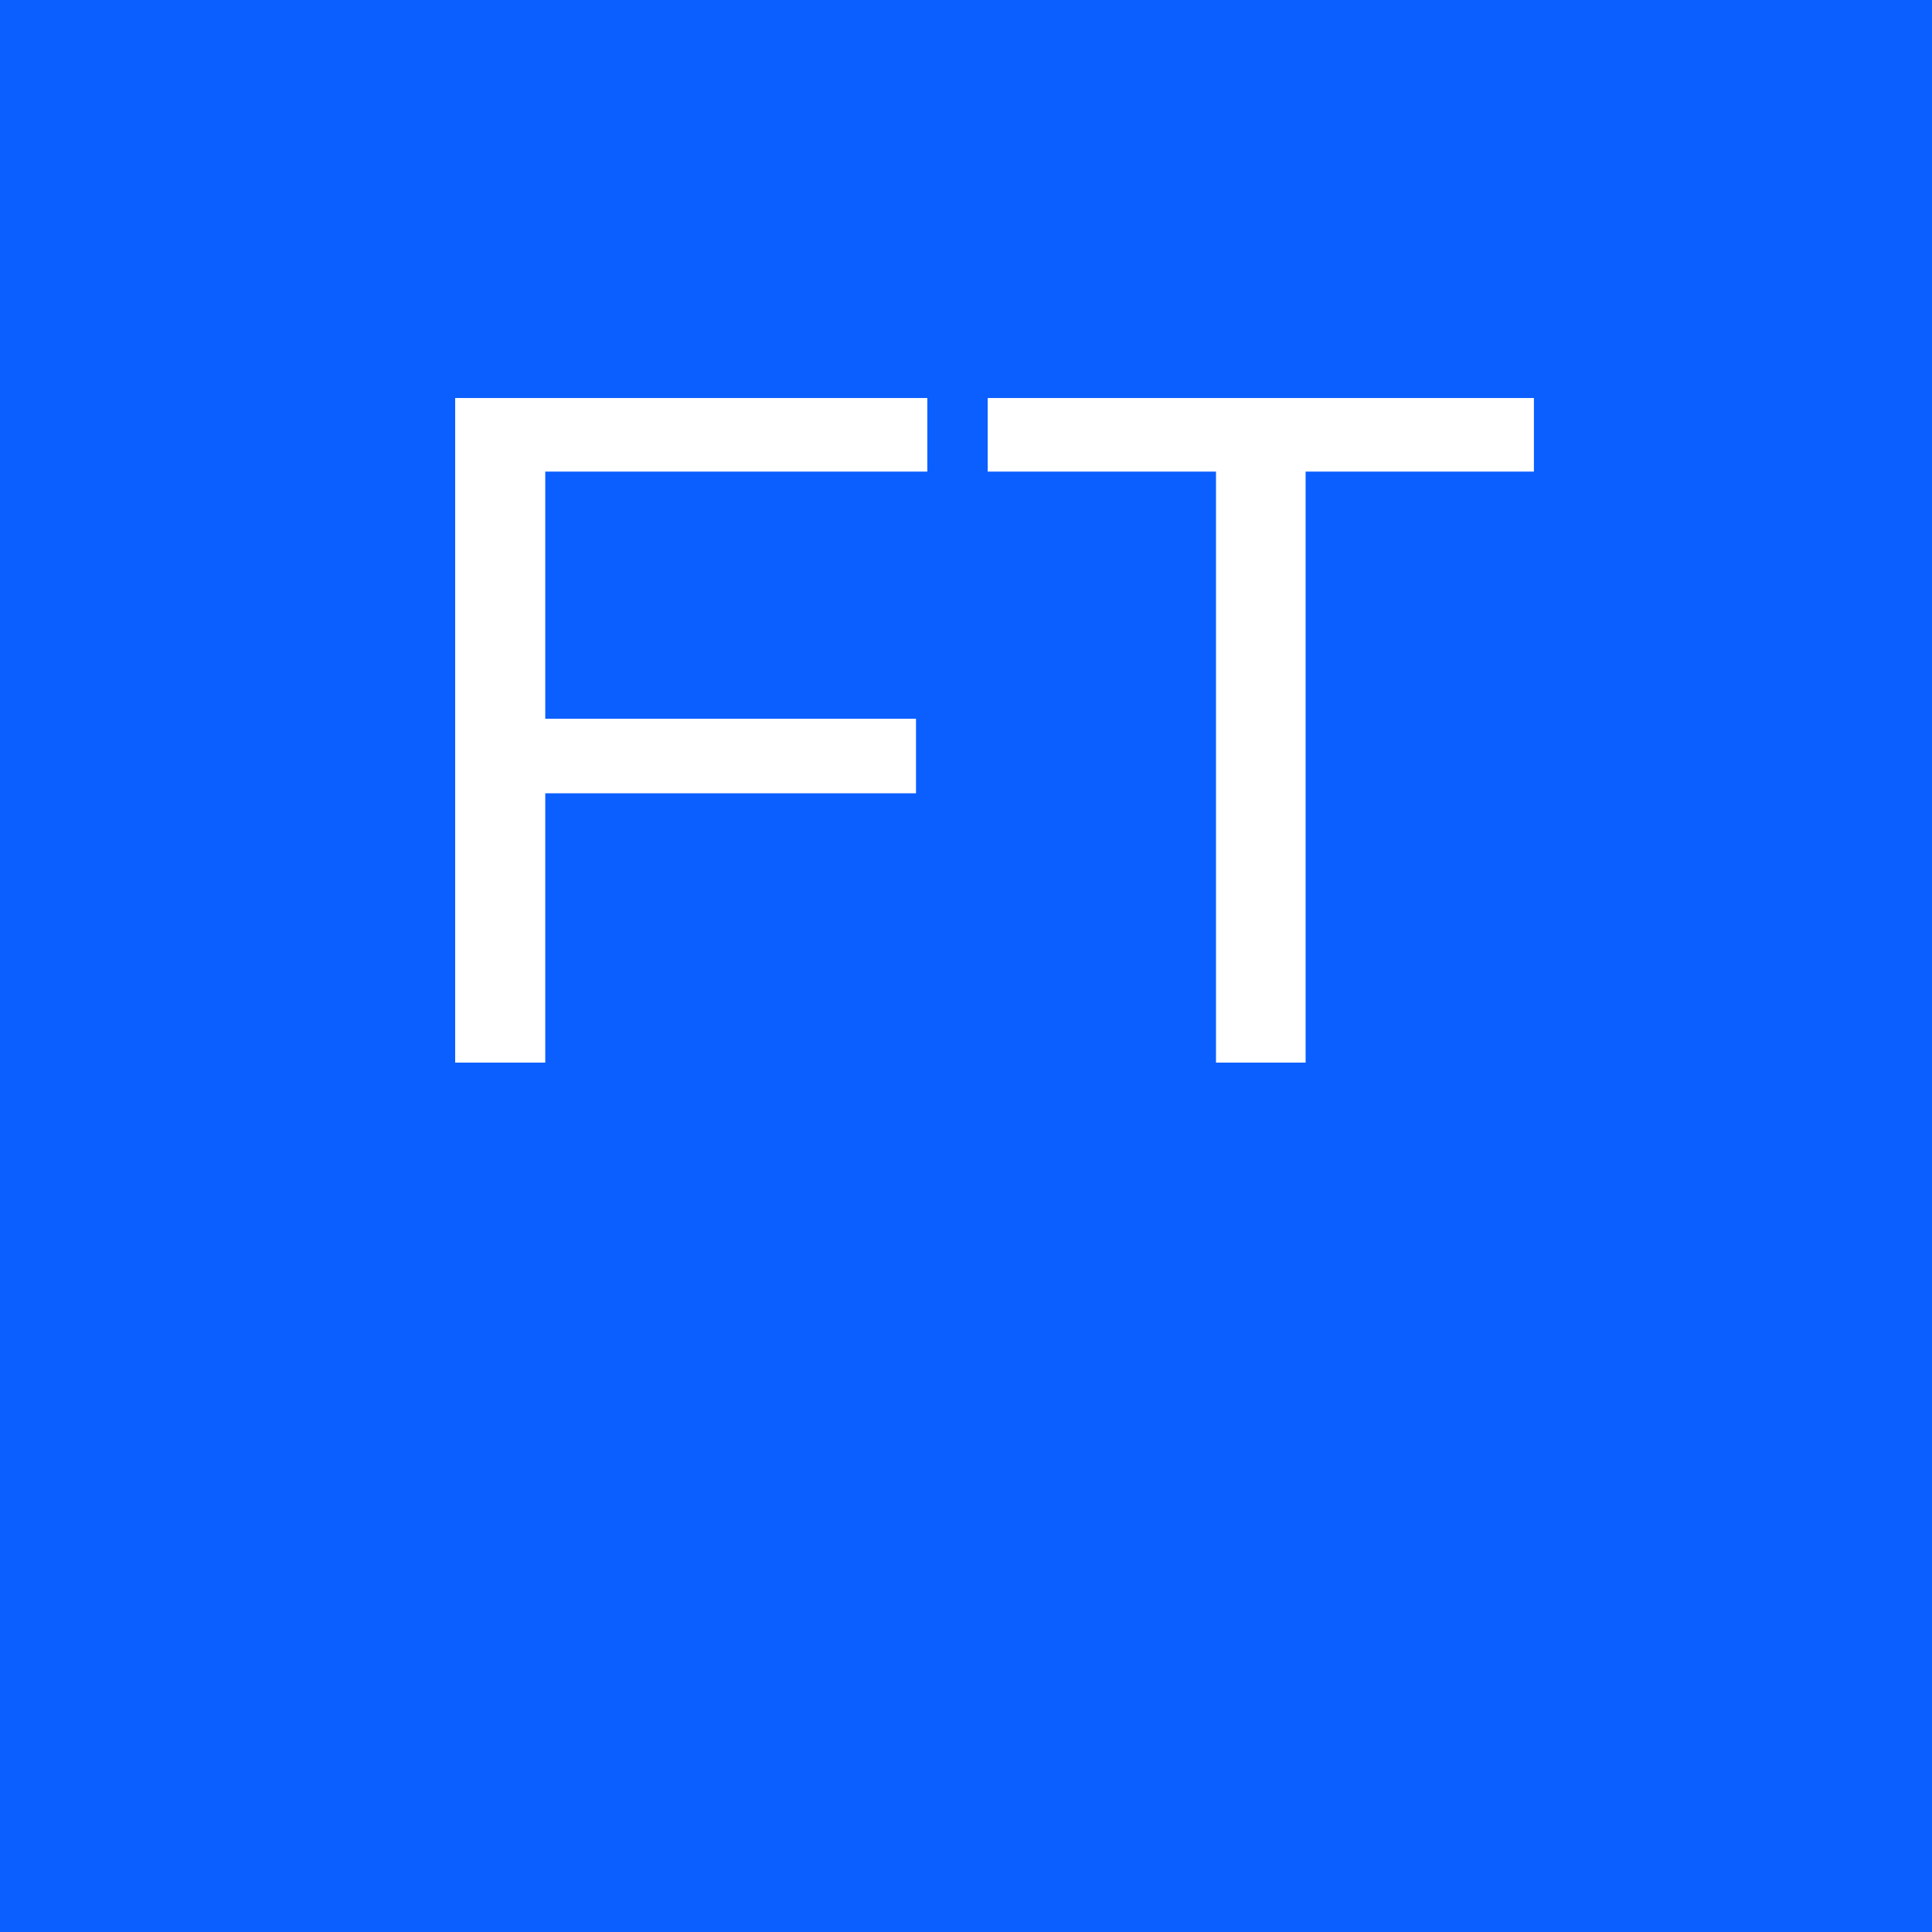
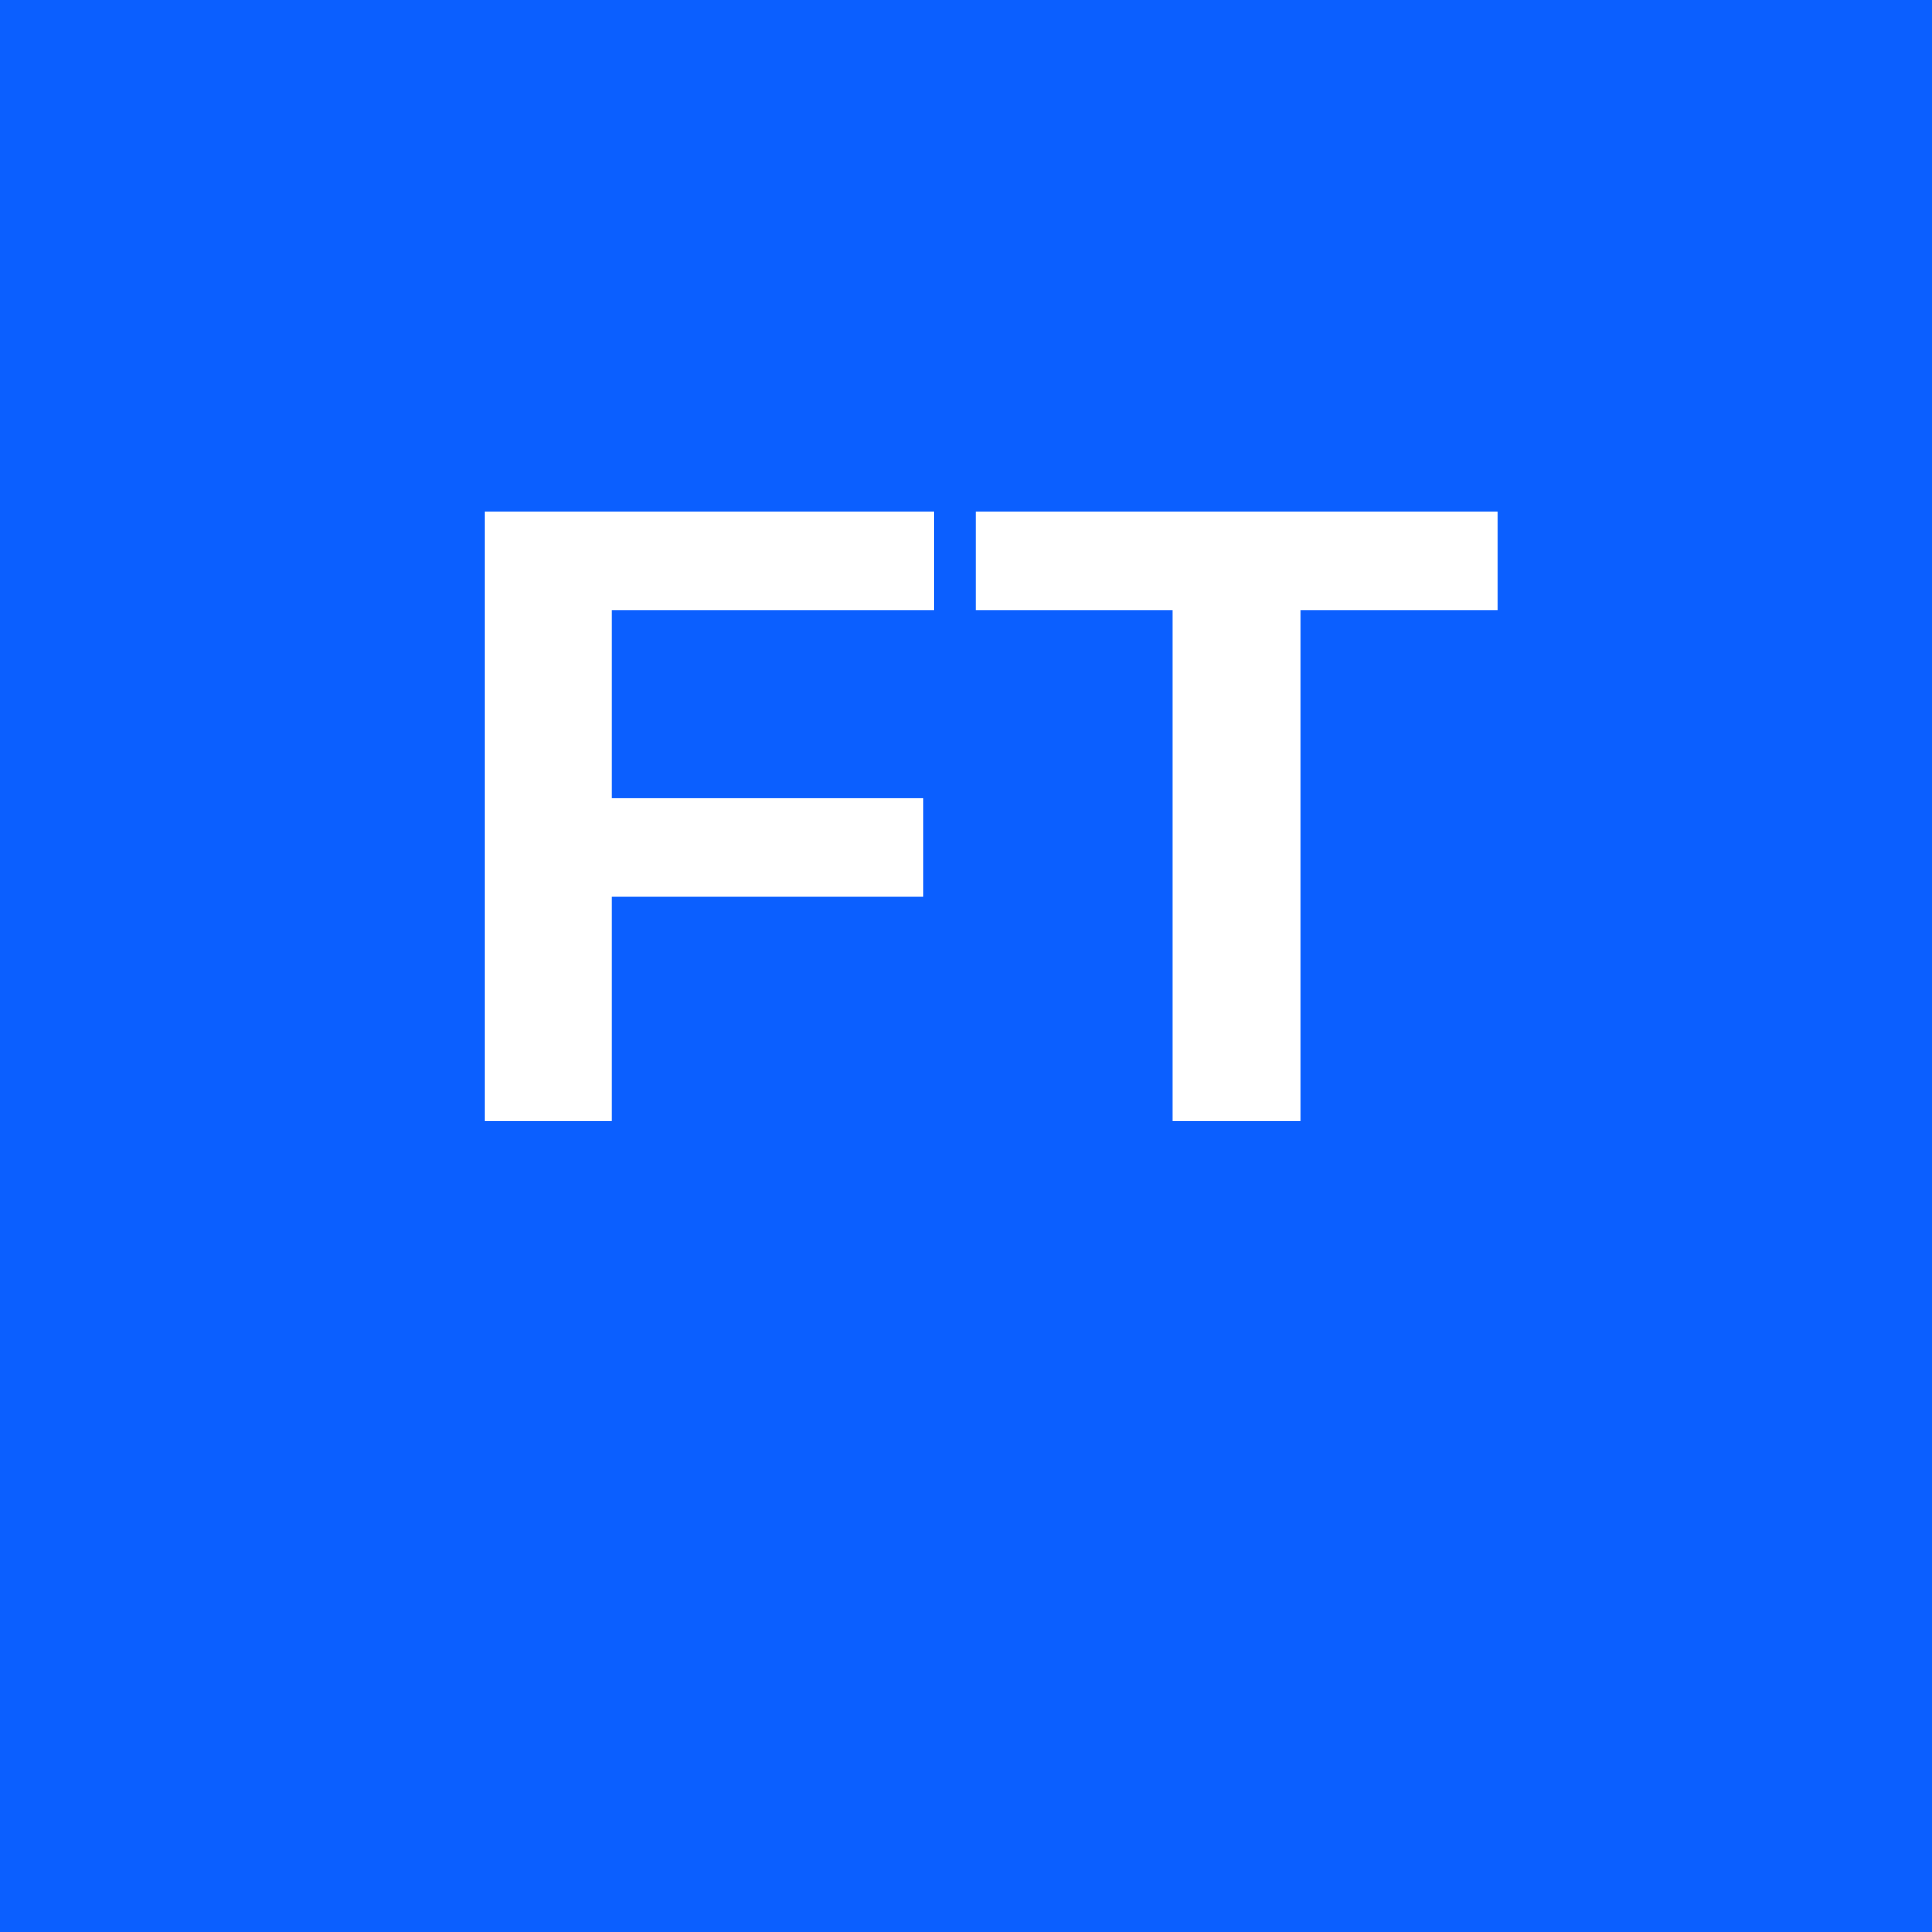
<svg xmlns="http://www.w3.org/2000/svg" width="192" height="192">
  <rect width="100%" height="100%" fill="#0b5fff" />
-   <text x="50%" y="55%" text-anchor="middle" font-family="Arial, Helvetica, sans-serif" font-size="96" fill="#fff">FT</text>
+   <text x="50%" y="58%" text-anchor="middle" font-family="Arial, Helvetica, sans-serif" font-size="88" fill="#fff" font-weight="700">FT</text>
</svg>
